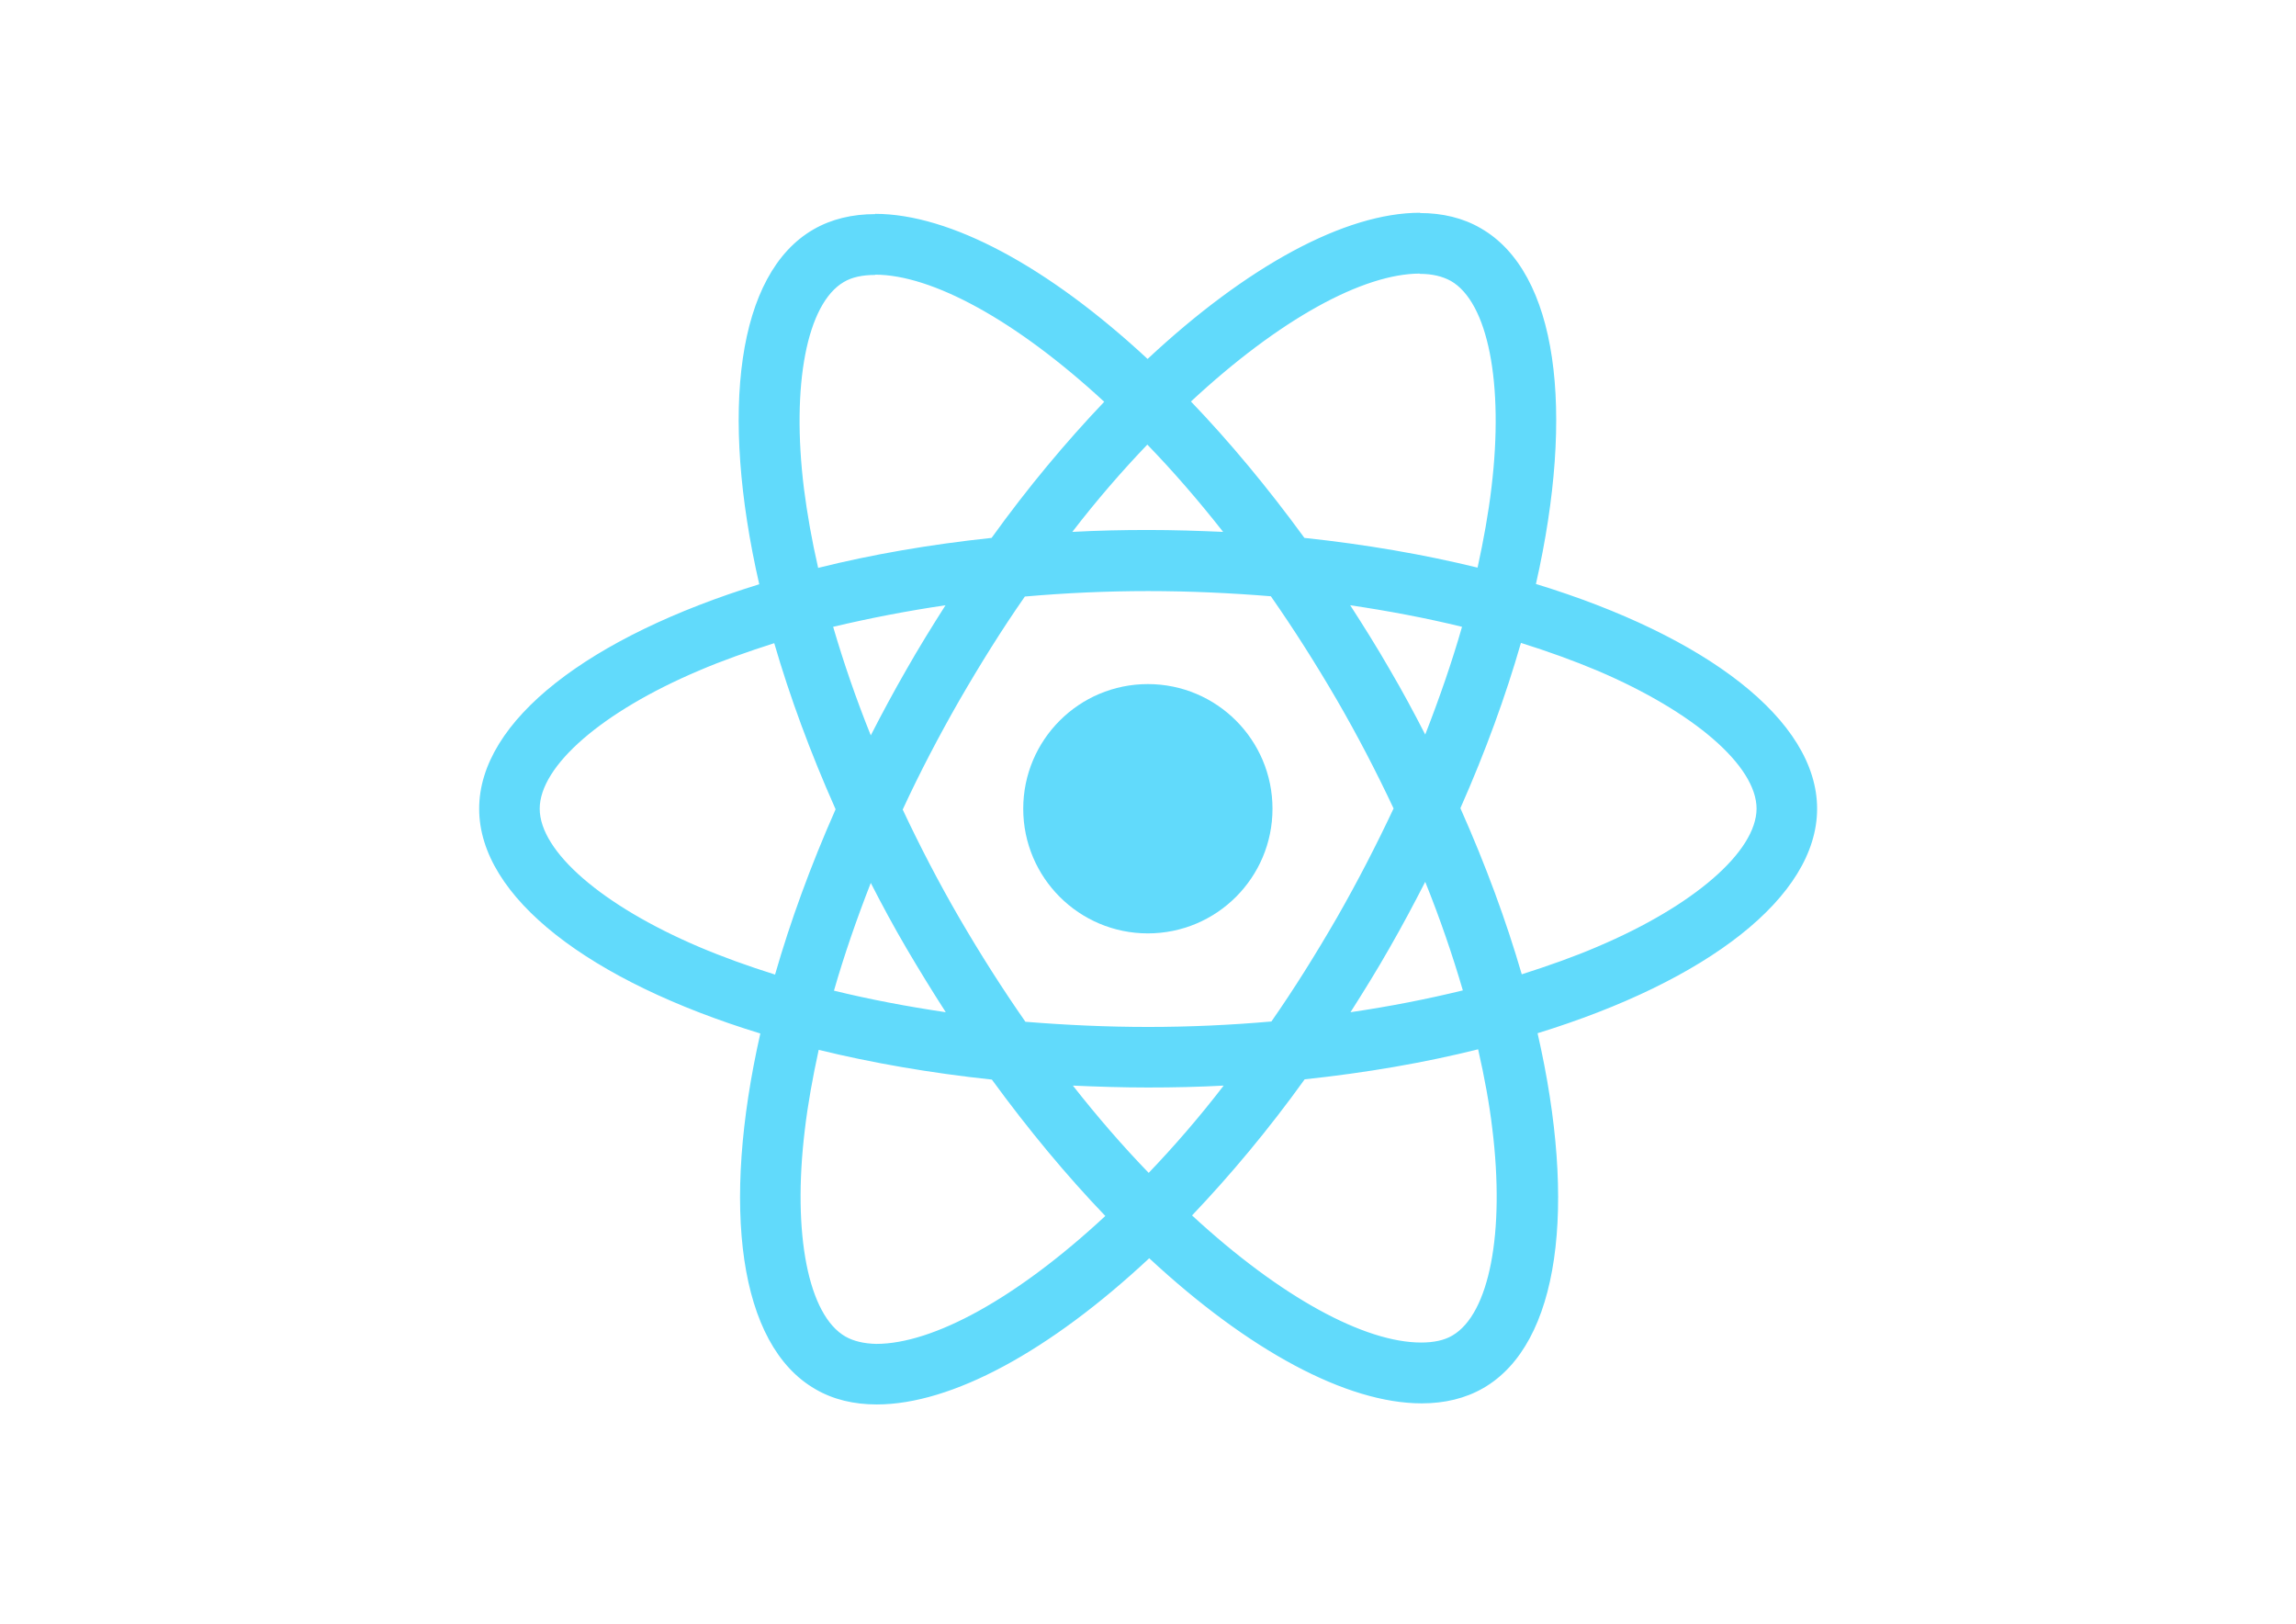
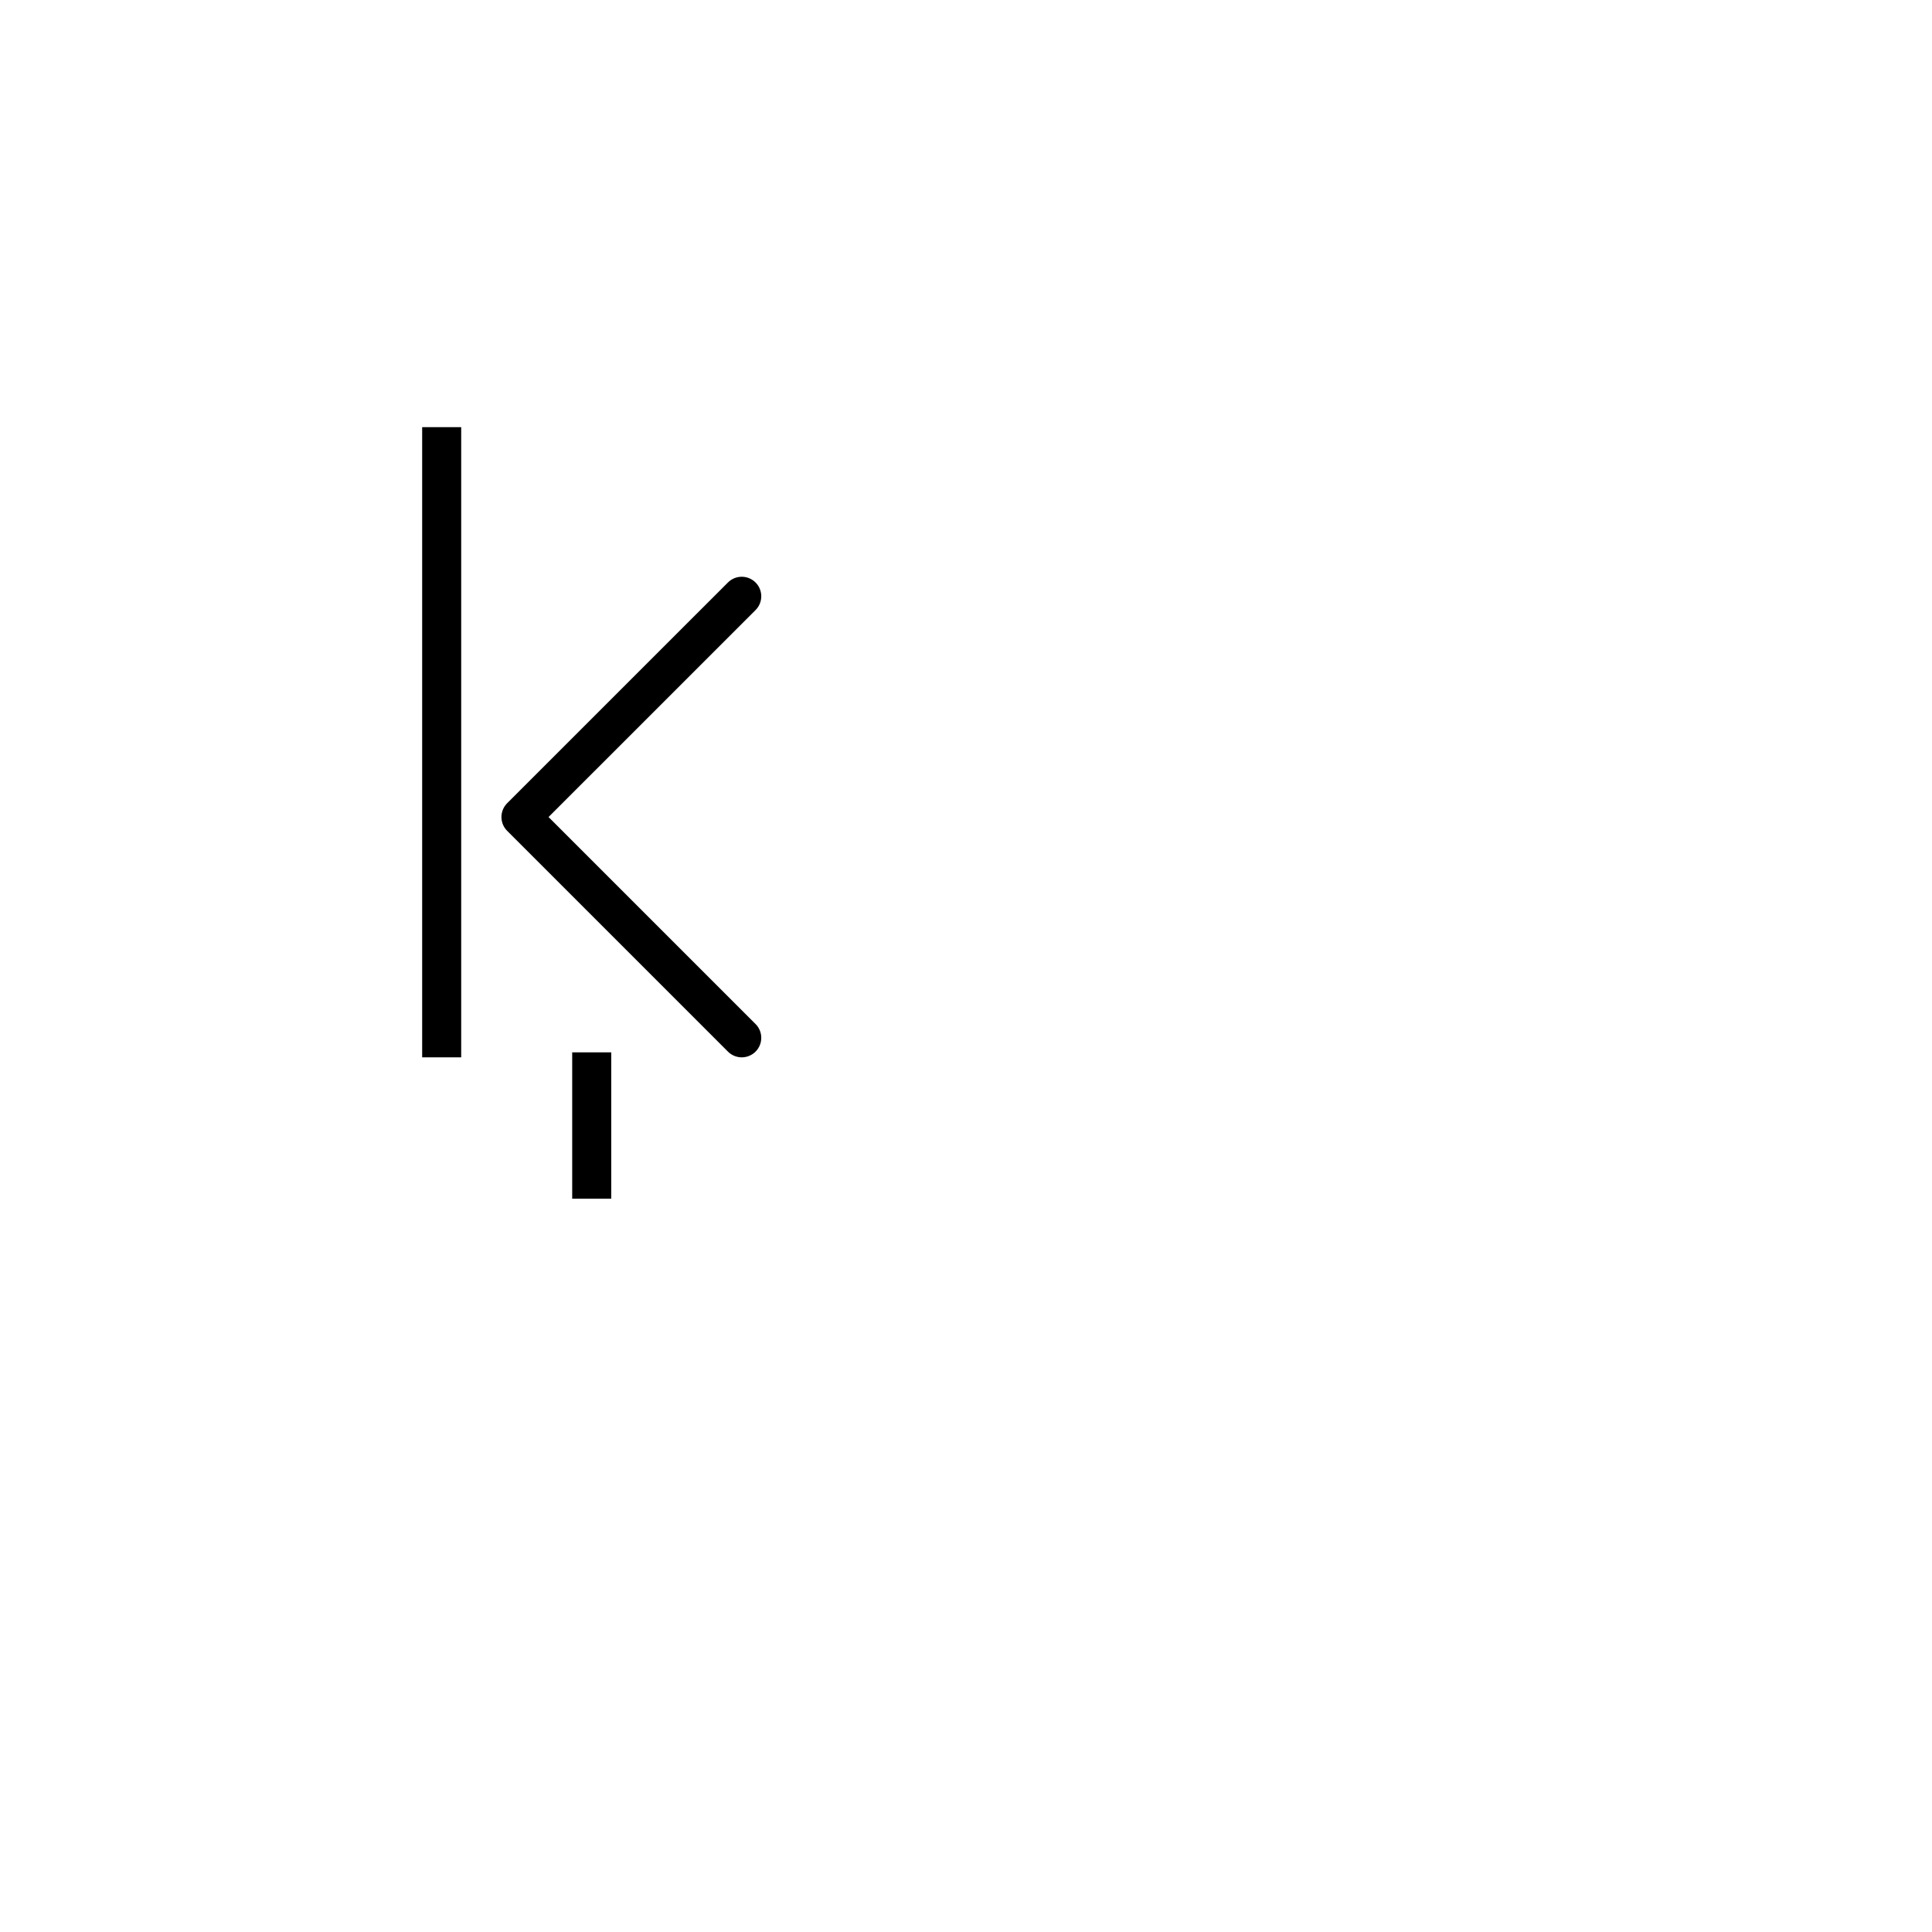
- <svg xmlns="http://www.w3.org/2000/svg" viewBox="0 0 841.9 595.3">
-   <g fill="#61DAFB">
-     <path d="M666.3 296.5c0-32.5-40.7-63.3-103.1-82.4 14.4-63.6 8-114.2-20.2-130.4-6.5-3.8-14.1-5.6-22.4-5.6v22.3c4.6 0 8.3.9 11.4 2.6 13.6 7.8 19.5 37.5 14.9 75.7-1.1 9.4-2.9 19.3-5.1 29.4-19.6-4.8-41-8.5-63.5-10.9-13.5-18.5-27.5-35.3-41.6-50 32.6-30.3 63.2-46.9 84-46.9V78c-27.5 0-63.5 19.6-99.9 53.6-36.4-33.8-72.4-53.2-99.9-53.2v22.3c20.7 0 51.4 16.5 84 46.6-14 14.7-28 31.4-41.3 49.9-22.6 2.4-44 6.1-63.6 11-2.3-10-4-19.7-5.2-29-4.7-38.2 1.1-67.9 14.6-75.8 3-1.8 6.9-2.6 11.5-2.6V78.5c-8.4 0-16 1.8-22.6 5.6-28.1 16.2-34.4 66.7-19.9 130.1-62.2 19.2-102.7 49.9-102.7 82.3 0 32.5 40.7 63.3 103.1 82.4-14.4 63.6-8 114.2 20.2 130.4 6.5 3.8 14.1 5.6 22.5 5.6 27.5 0 63.5-19.6 99.9-53.6 36.4 33.8 72.4 53.2 99.9 53.2 8.4 0 16-1.8 22.6-5.6 28.1-16.2 34.4-66.7 19.9-130.1 62-19.1 102.5-49.9 102.5-82.3zm-130.2-66.7c-3.7 12.9-8.3 26.2-13.5 39.5-4.1-8-8.4-16-13.1-24-4.6-8-9.5-15.8-14.4-23.4 14.2 2.1 27.9 4.7 41 7.9zm-45.8 106.5c-7.8 13.5-15.8 26.3-24.1 38.2-14.9 1.3-30 2-45.2 2-15.1 0-30.2-.7-45-1.9-8.3-11.9-16.4-24.6-24.2-38-7.6-13.1-14.5-26.4-20.8-39.8 6.2-13.4 13.2-26.8 20.7-39.9 7.8-13.5 15.8-26.3 24.1-38.2 14.9-1.3 30-2 45.2-2 15.1 0 30.2.7 45 1.9 8.3 11.9 16.4 24.6 24.2 38 7.6 13.1 14.5 26.4 20.8 39.8-6.3 13.4-13.2 26.8-20.7 39.9zm32.3-13c5.4 13.4 10 26.8 13.8 39.8-13.1 3.2-26.9 5.9-41.2 8 4.9-7.7 9.8-15.6 14.4-23.7 4.6-8 8.9-16.1 13-24.1zM421.2 430c-9.3-9.6-18.6-20.3-27.8-32 9 .4 18.2.7 27.5.7 9.4 0 18.7-.2 27.8-.7-9 11.7-18.3 22.4-27.5 32zm-74.4-58.9c-14.2-2.1-27.9-4.7-41-7.9 3.7-12.9 8.3-26.2 13.5-39.5 4.1 8 8.4 16 13.1 24 4.7 8 9.5 15.8 14.4 23.4zM420.7 163c9.3 9.6 18.6 20.3 27.8 32-9-.4-18.2-.7-27.5-.7-9.4 0-18.7.2-27.8.7 9-11.7 18.3-22.4 27.5-32zm-74 58.9c-4.9 7.7-9.8 15.6-14.4 23.7-4.6 8-8.9 16-13 24-5.4-13.4-10-26.8-13.8-39.8 13.1-3.1 26.9-5.8 41.2-7.9zm-90.5 125.2c-35.4-15.1-58.3-34.9-58.3-50.6 0-15.7 22.9-35.6 58.3-50.6 8.6-3.7 18-7 27.7-10.1 5.7 19.6 13.2 40 22.5 60.9-9.2 20.8-16.6 41.1-22.2 60.6-9.9-3.1-19.3-6.5-28-10.2zM310 490c-13.6-7.8-19.5-37.5-14.9-75.7 1.1-9.4 2.9-19.3 5.1-29.4 19.6 4.8 41 8.5 63.5 10.9 13.5 18.5 27.5 35.3 41.6 50-32.6 30.3-63.2 46.9-84 46.9-4.5-.1-8.3-1-11.3-2.7zm237.2-76.2c4.7 38.2-1.1 67.9-14.6 75.8-3 1.8-6.9 2.6-11.5 2.6-20.7 0-51.4-16.5-84-46.6 14-14.7 28-31.4 41.3-49.9 22.6-2.4 44-6.1 63.6-11 2.3 10.1 4.1 19.8 5.2 29.1zm38.5-66.7c-8.6 3.7-18 7-27.7 10.1-5.7-19.6-13.2-40-22.5-60.9 9.2-20.8 16.6-41.1 22.2-60.6 9.9 3.1 19.3 6.5 28.1 10.2 35.4 15.1 58.3 34.9 58.3 50.6-.1 15.7-23 35.6-58.4 50.6zM320.8 78.4z" />
-     <circle cx="420.9" cy="296.5" r="45.7" />
-     <path d="M520.5 78.1z" />
+ <svg xmlns="http://www.w3.org/2000/svg" width="375" viewBox="0 0 375 375" height="375" version="1.0">
+   <defs>
+     <clipPath id="a">
+       <path d="M 81.48 82.789 L 92 82.789 L 92 207 L 81.48 207 Z M 81.48 82.789" />
+     </clipPath>
+     <clipPath id="b">
+       <path d="M 109 202 L 121 202 L 121 232.789 L 109 232.789 Z M 109 202" />
+     </clipPath>
+   </defs>
+   <g clip-path="url(#a)">
+     <path stroke-linecap="square" transform="matrix(7.57576 0 0 7.57576 23.942 66.88)" fill="none" stroke-linejoin="round" d="M 8.156 2.616 L 8.156 17.762" stroke="#000" />
+   </g>
+   <path stroke-linecap="round" transform="matrix(7.57576 0 0 7.57576 23.942 66.88)" fill="none" stroke-linejoin="round" d="M 15.844 17.762 L 10.187 12.105 L 15.844 6.449" stroke="#000" />
+   <g clip-path="url(#b)">
+     <path stroke-linecap="square" transform="matrix(7.57576 0 0 7.57576 23.942 66.88)" fill="none" stroke-linejoin="round" d="M 12 18.634 L 12 21.384" stroke="#000" />
  </g>
</svg>
